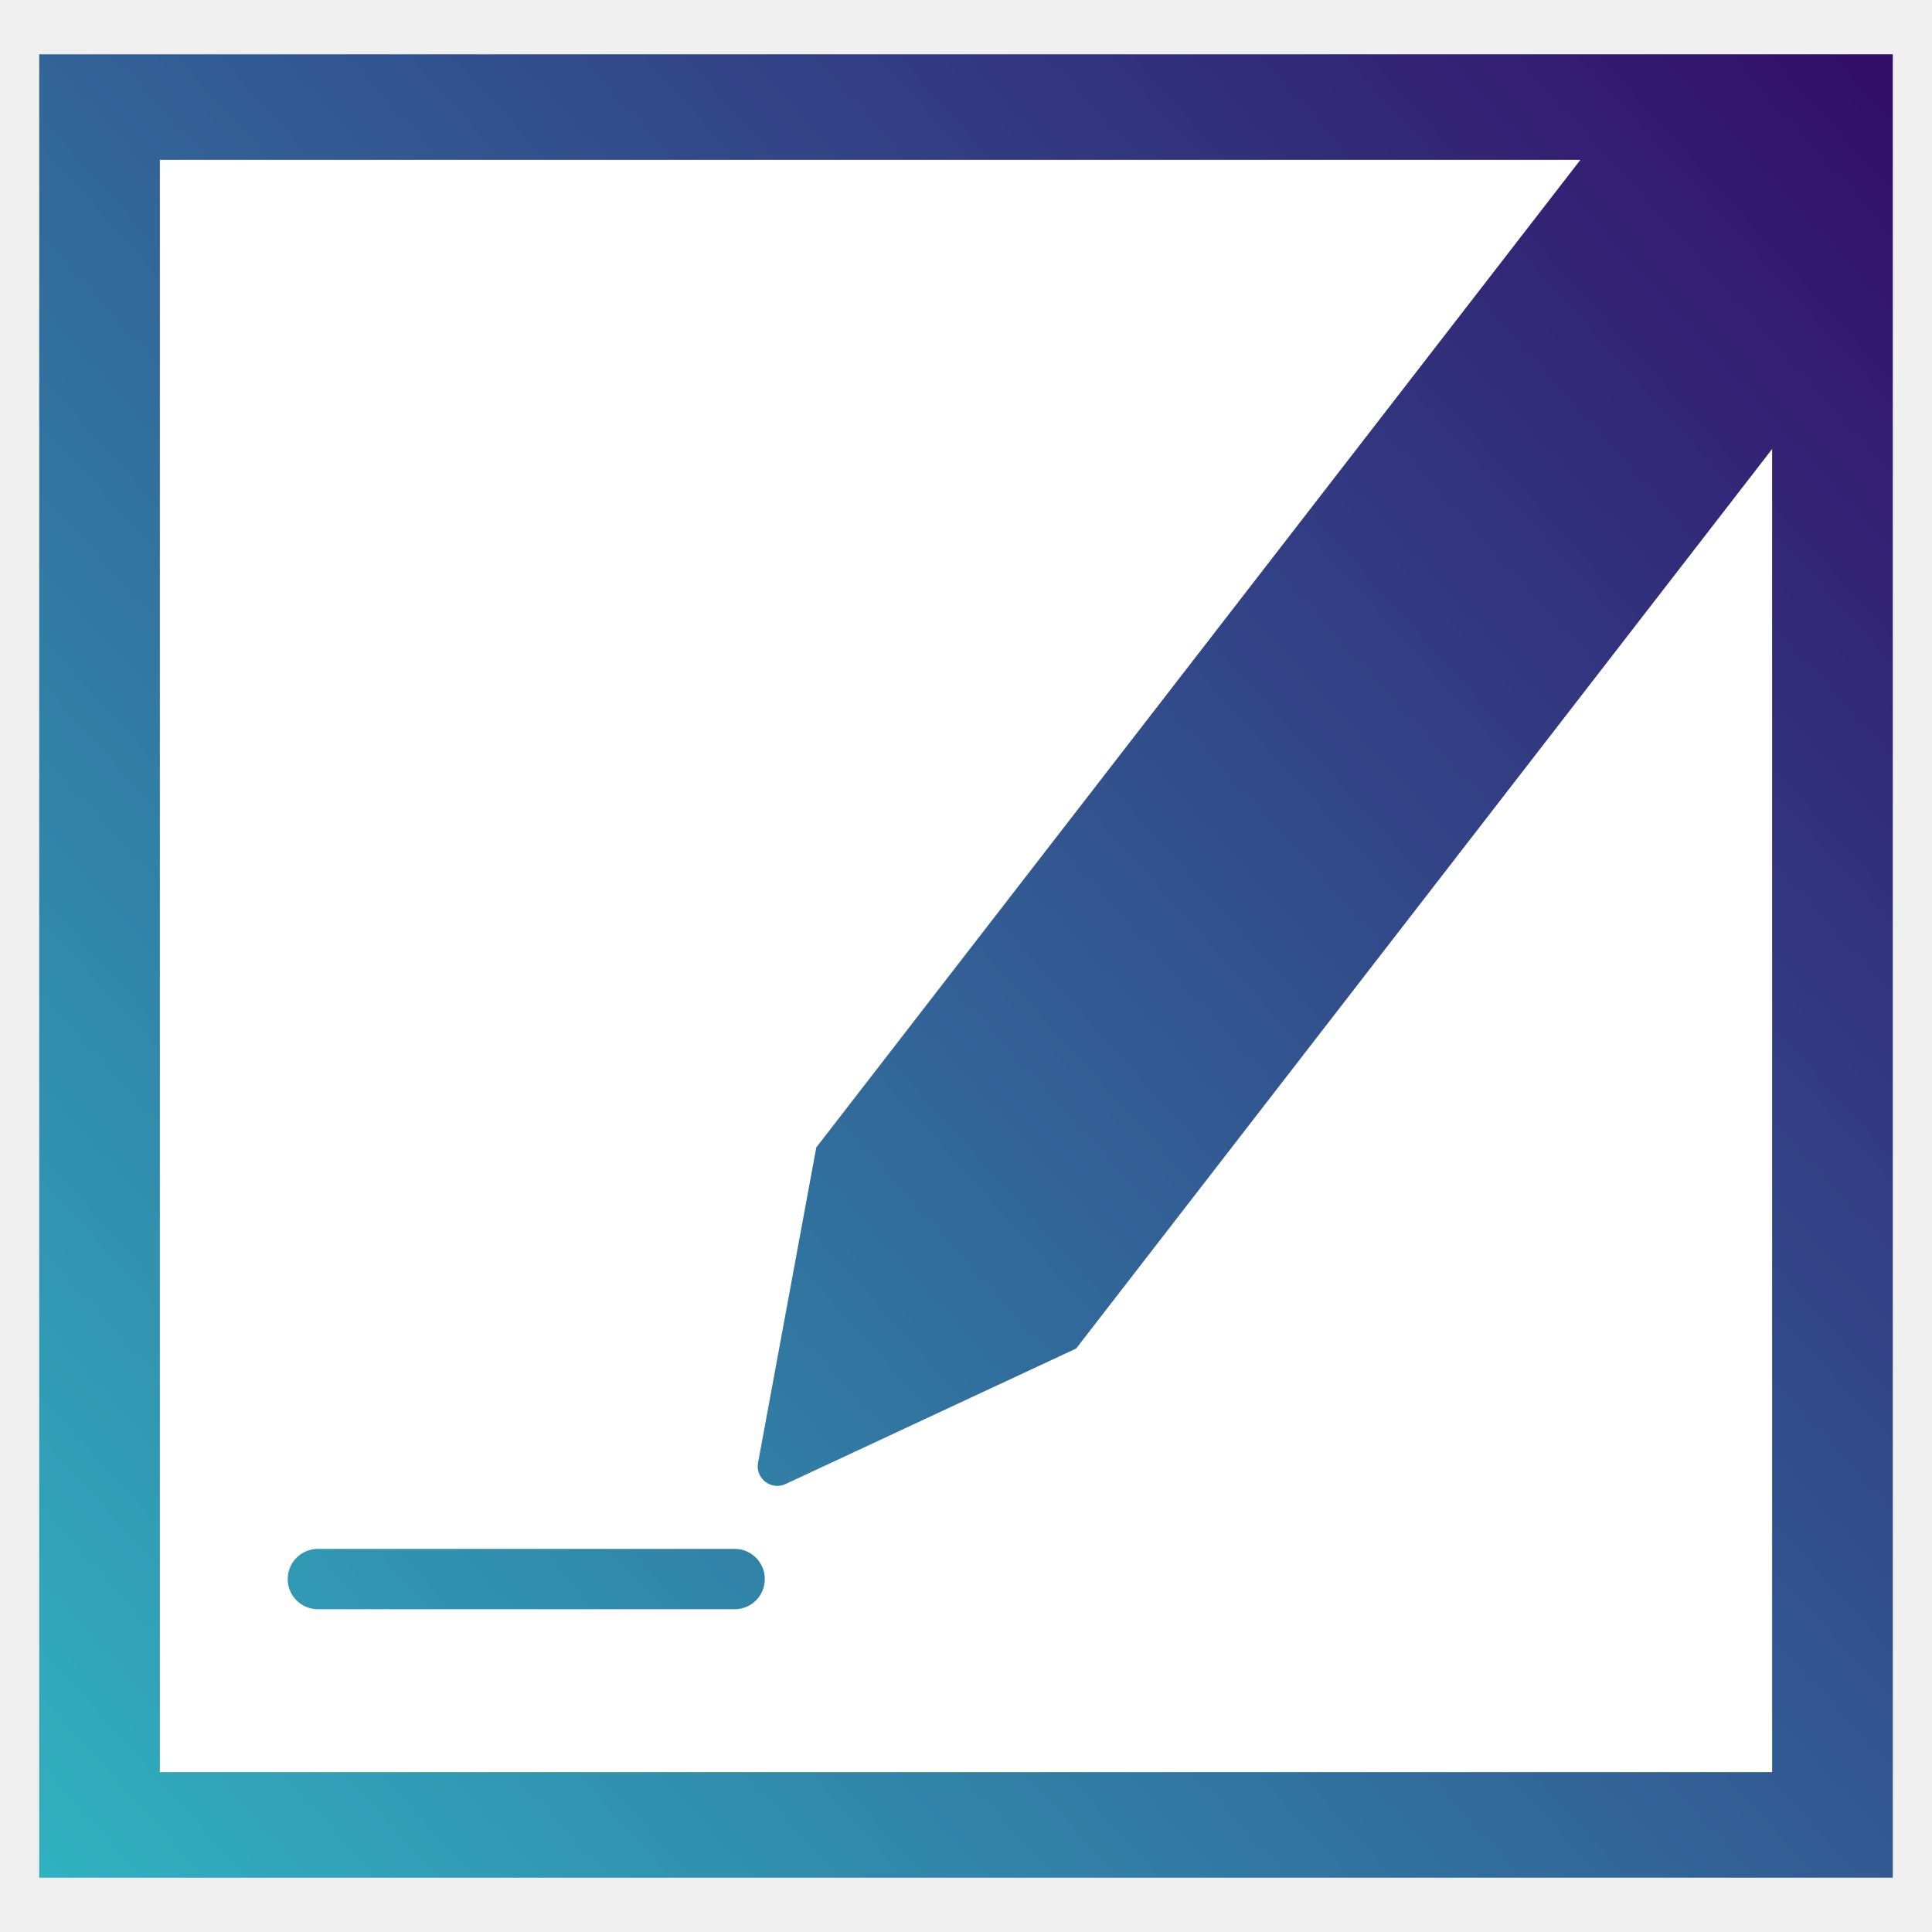
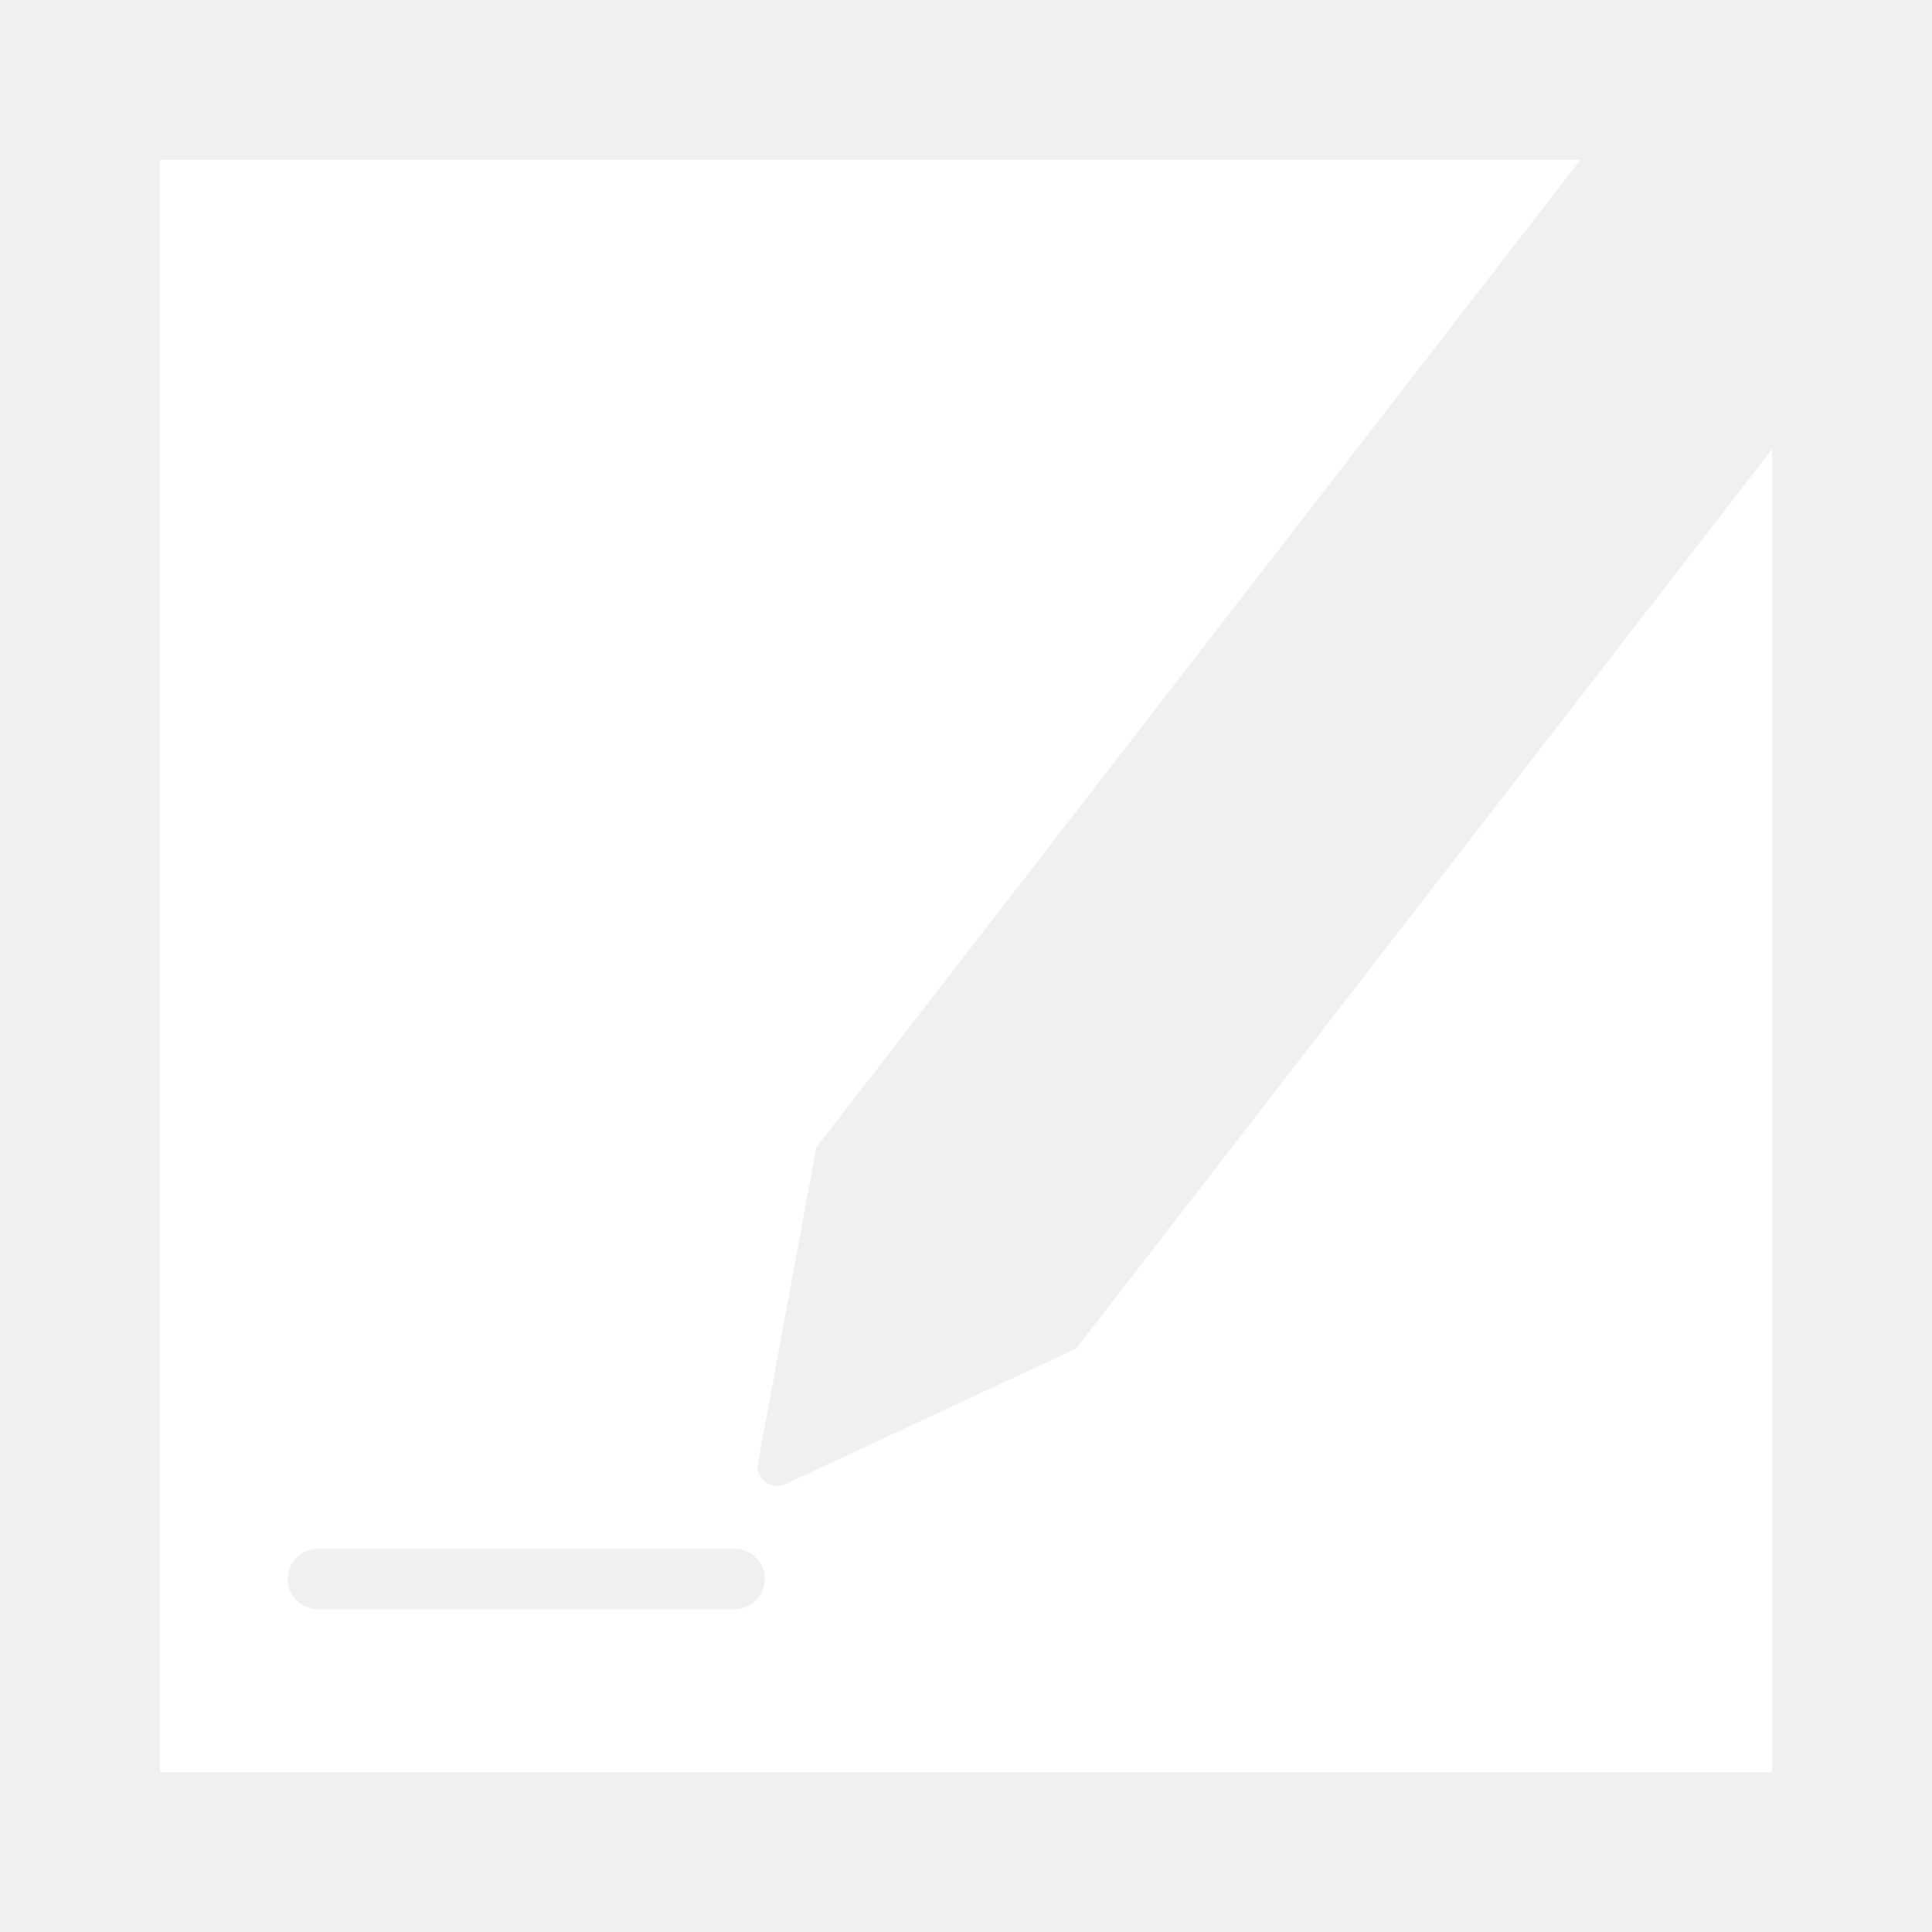
<svg xmlns="http://www.w3.org/2000/svg" viewBox="0 0 1920 1920">
-   <defs>
-     <linearGradient id="brandGradient" x1="-344.92" y1="2136.1" x2="1972.3" y2="47.63" gradientUnits="userSpaceOnUse">
-       <stop offset="0" stop-color="#30cfd0" />
-       <stop offset="1" stop-color="#330867" />
-     </linearGradient>
-   </defs>
-   <rect fill="url(#brandGradient)" x="38.97" y="53.96" width="1842.06" height="1812.08" />
  <path fill="#ffffff" d="m1069.48,1340.14l-288.83,134.7c-14.31,6.67-30.18-5.61-27.31-21.13l57.87-313.39L1570.56,158.89H158.89v1602.22h1602.22V446.24l-691.64,893.91Zm-339.41,259.1h-414.17c-16.56,0-29.99-13.43-29.99-29.99s13.43-29.99,29.99-29.99h414.17c16.56,0,29.99,13.43,29.99,29.99s-13.43,29.99-29.99,29.99Z" />
</svg>
